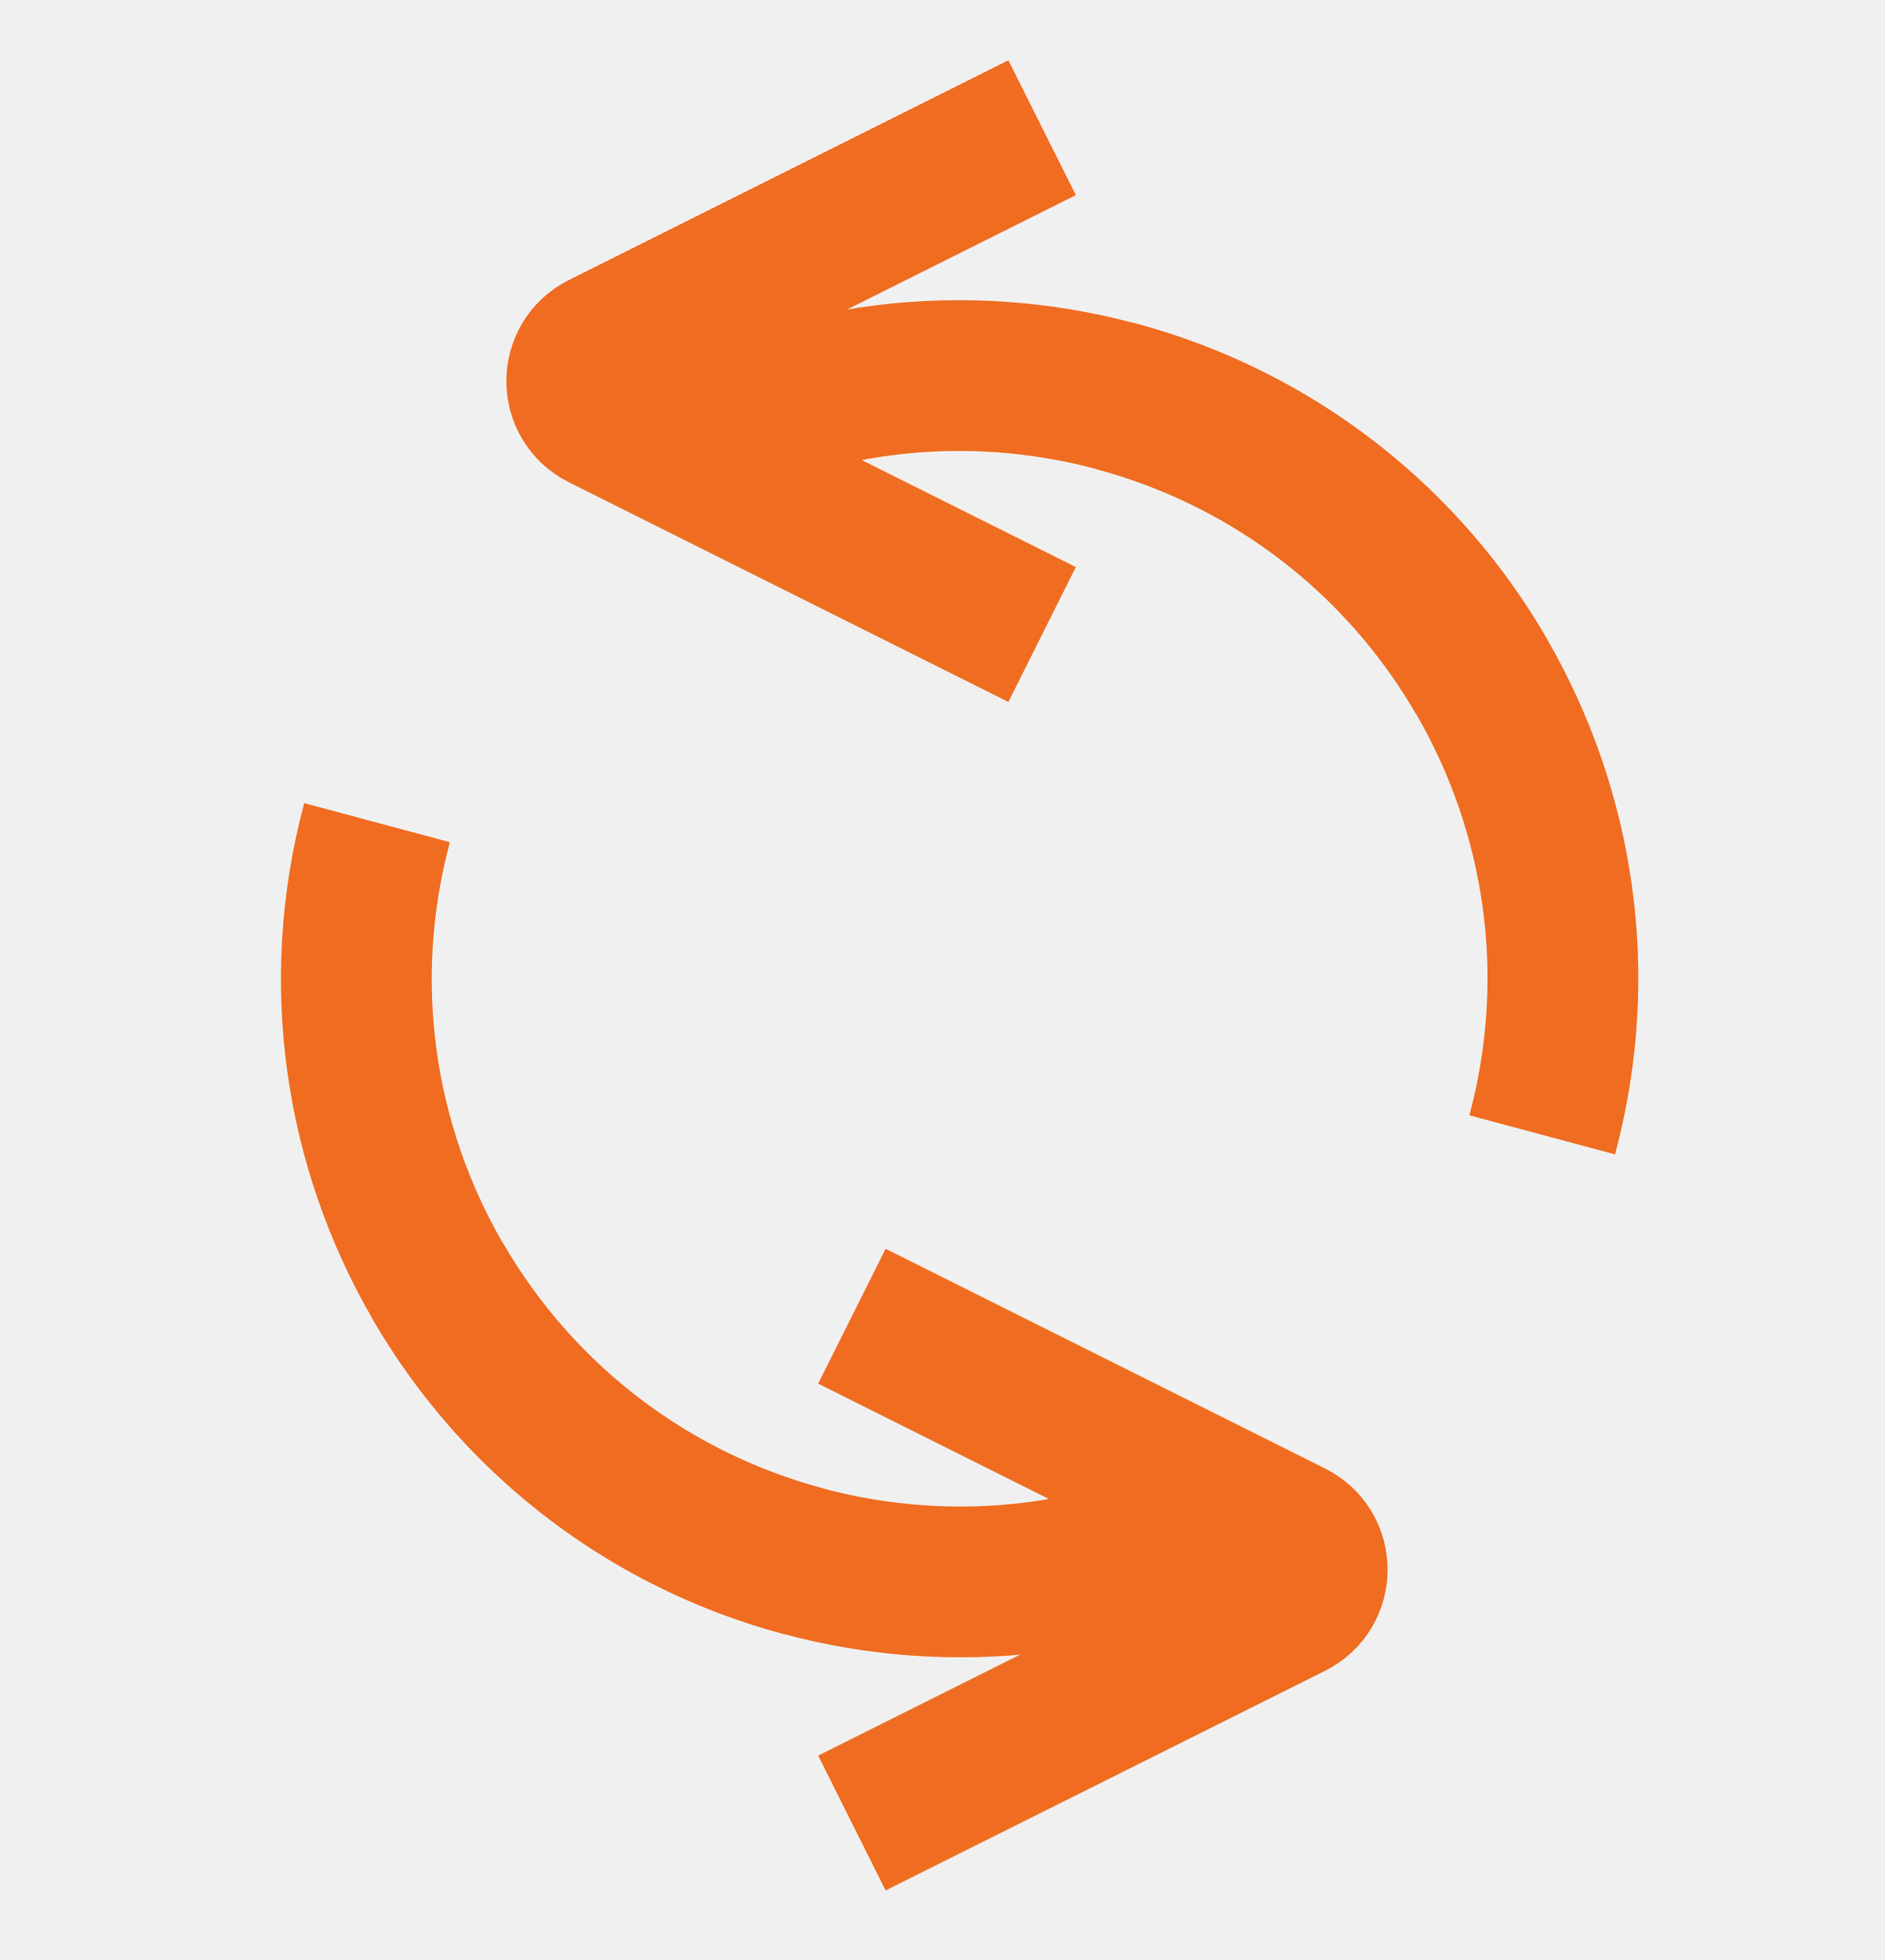
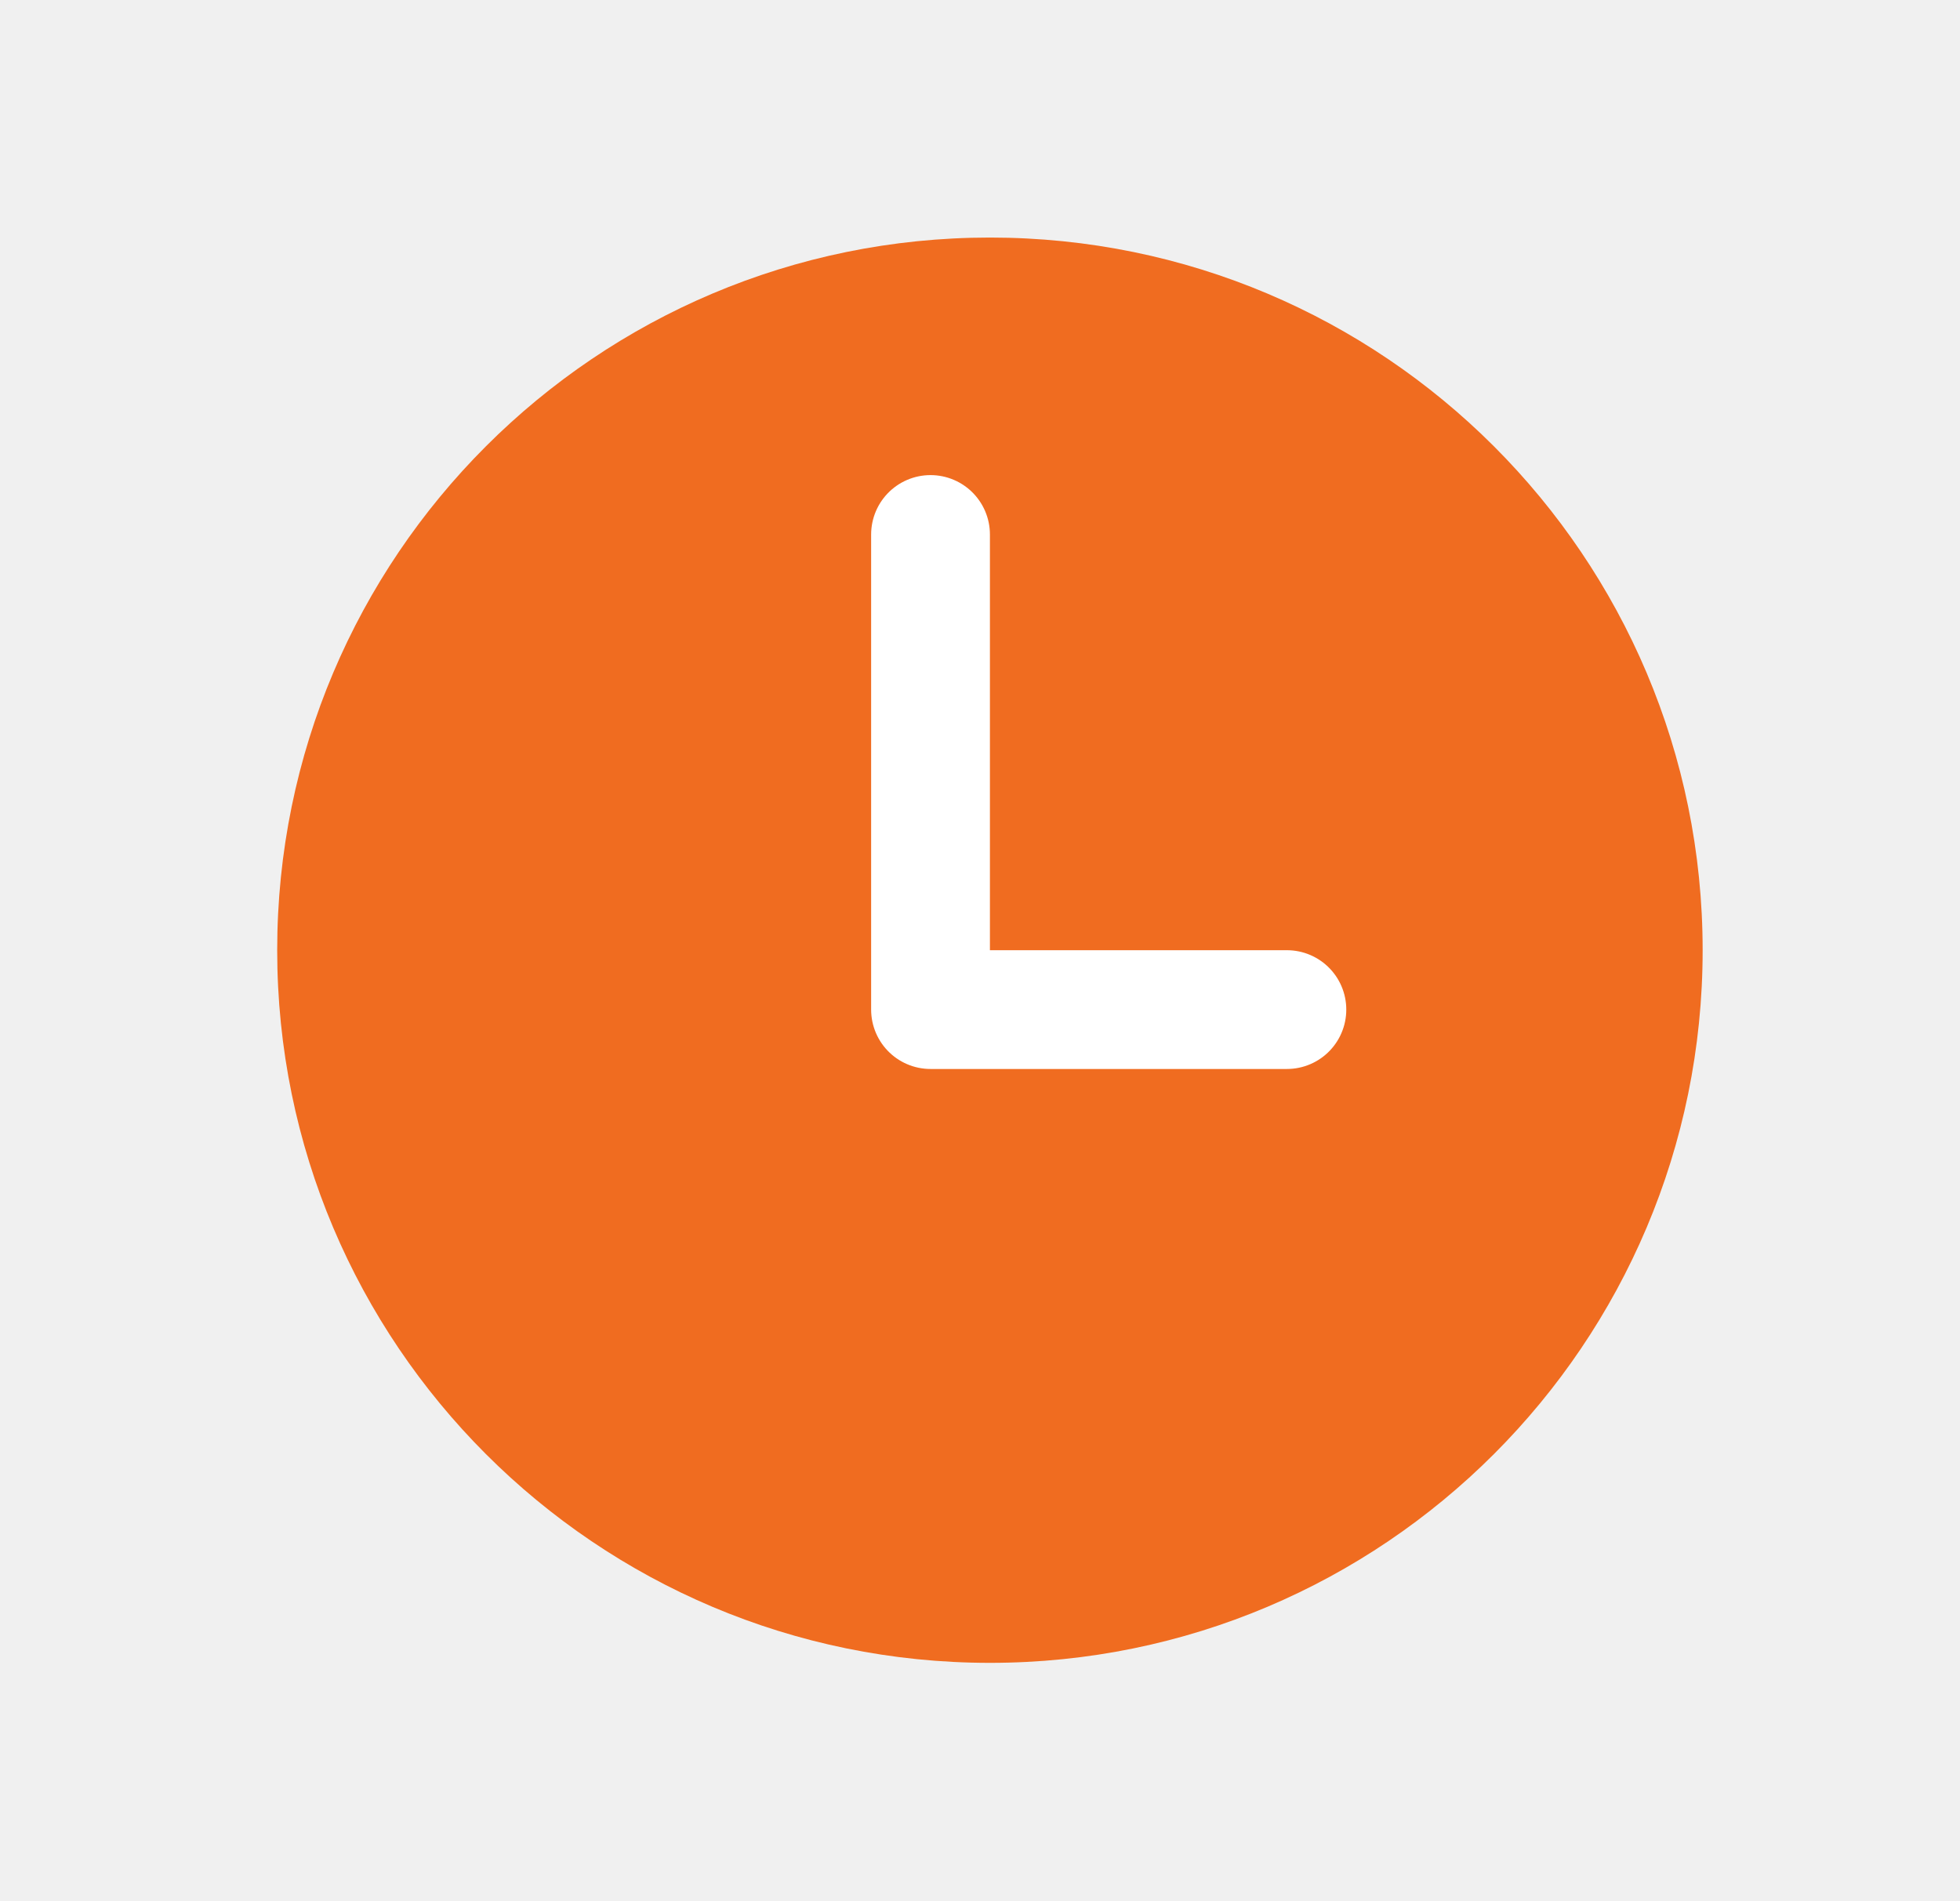
- <svg xmlns="http://www.w3.org/2000/svg" width="25" height="26" viewBox="0 0 25 26" fill="none">
-   <path d="M19.656 8.983C17.447 5.157 12.554 3.846 8.728 6.055M16.728 19.912C12.902 22.121 8.009 20.81 5.8 16.983" stroke="#F06C20" stroke-width="2" />
-   <path d="M20.455 15.054C21.599 10.786 19.066 6.4 14.799 5.256M10.657 20.711C6.39 19.567 3.857 15.181 5.001 10.913" stroke="#F06C20" stroke-width="2" />
-   <path d="M13.822 1.694L7.993 4.609C7.624 4.793 7.624 5.319 7.993 5.503L13.822 8.417" stroke="#F06C20" stroke-width="2" />
-   <path d="M11.299 24.183L17.128 21.269C17.496 21.085 17.496 20.559 17.128 20.375L11.299 17.46" stroke="#F06C20" stroke-width="2" />
+ <svg xmlns="http://www.w3.org/2000/svg" width="33" height="32" viewBox="0 0 33 32" fill="none">
+   <circle cx="16.667" cy="16" r="12" fill="#F06C20" />
+   <path d="M15.667 9V17H21.667" stroke="white" stroke-width="2" stroke-linecap="round" stroke-linejoin="round" />
</svg>
